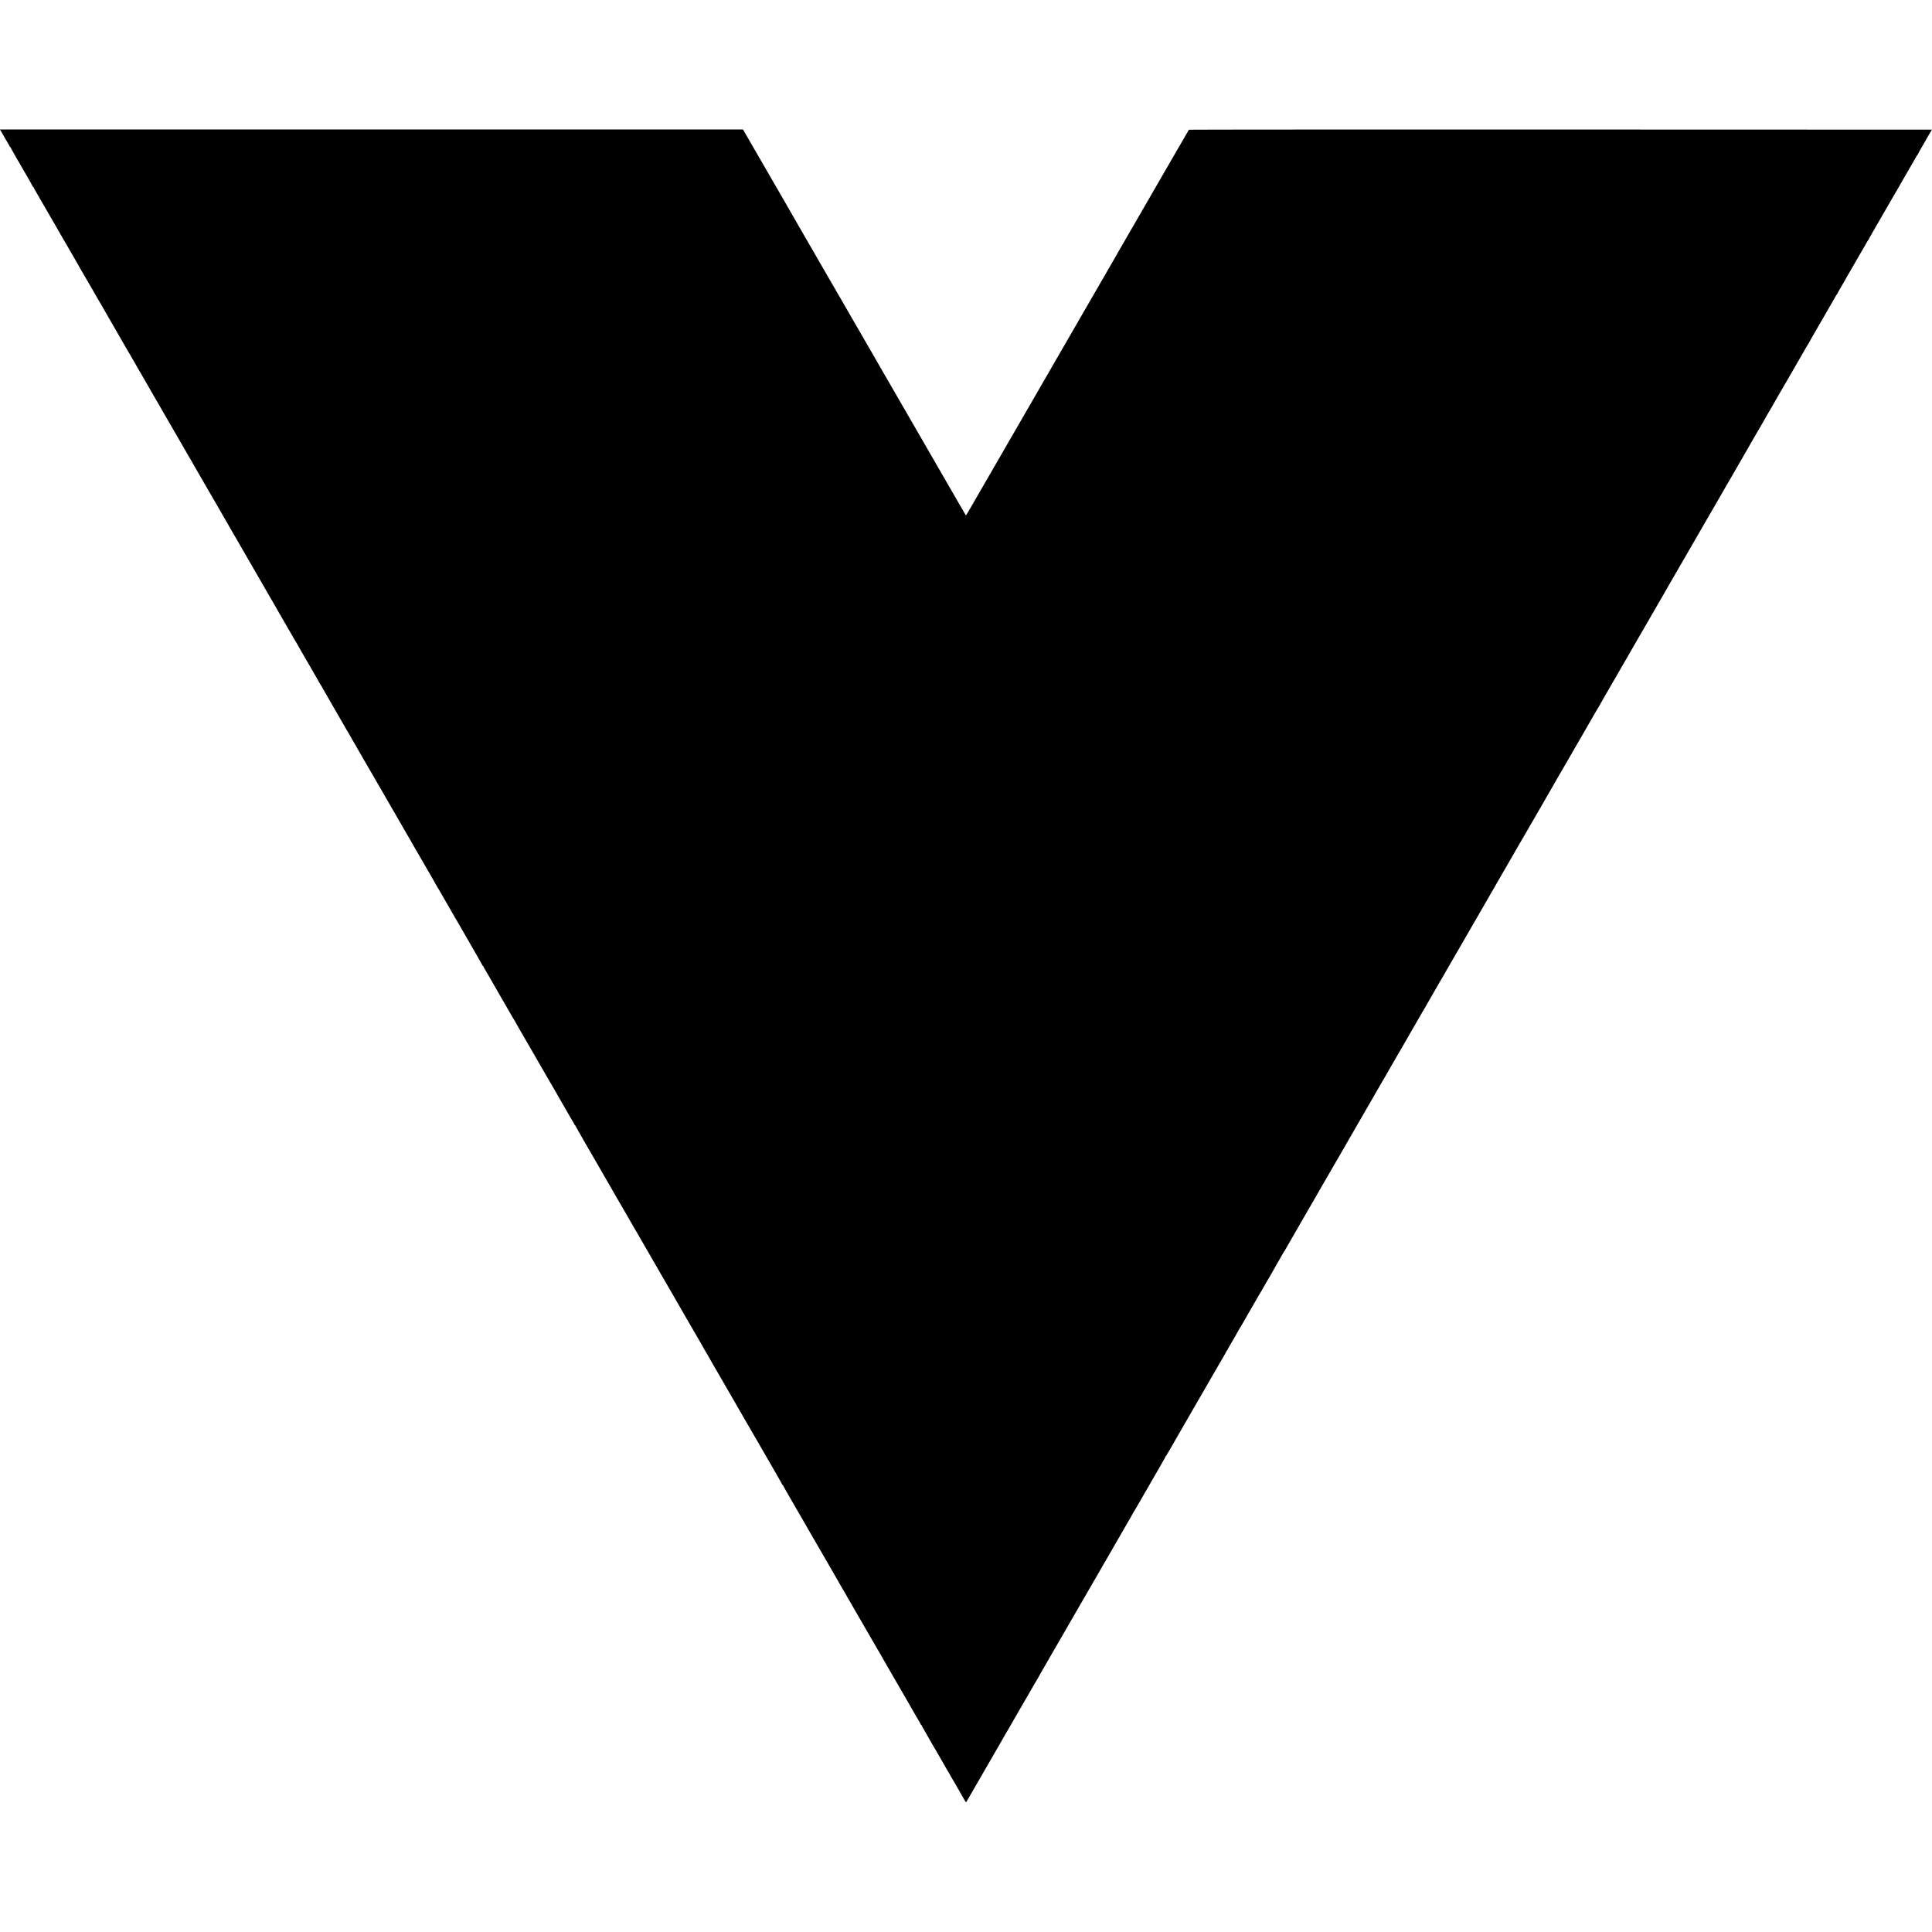
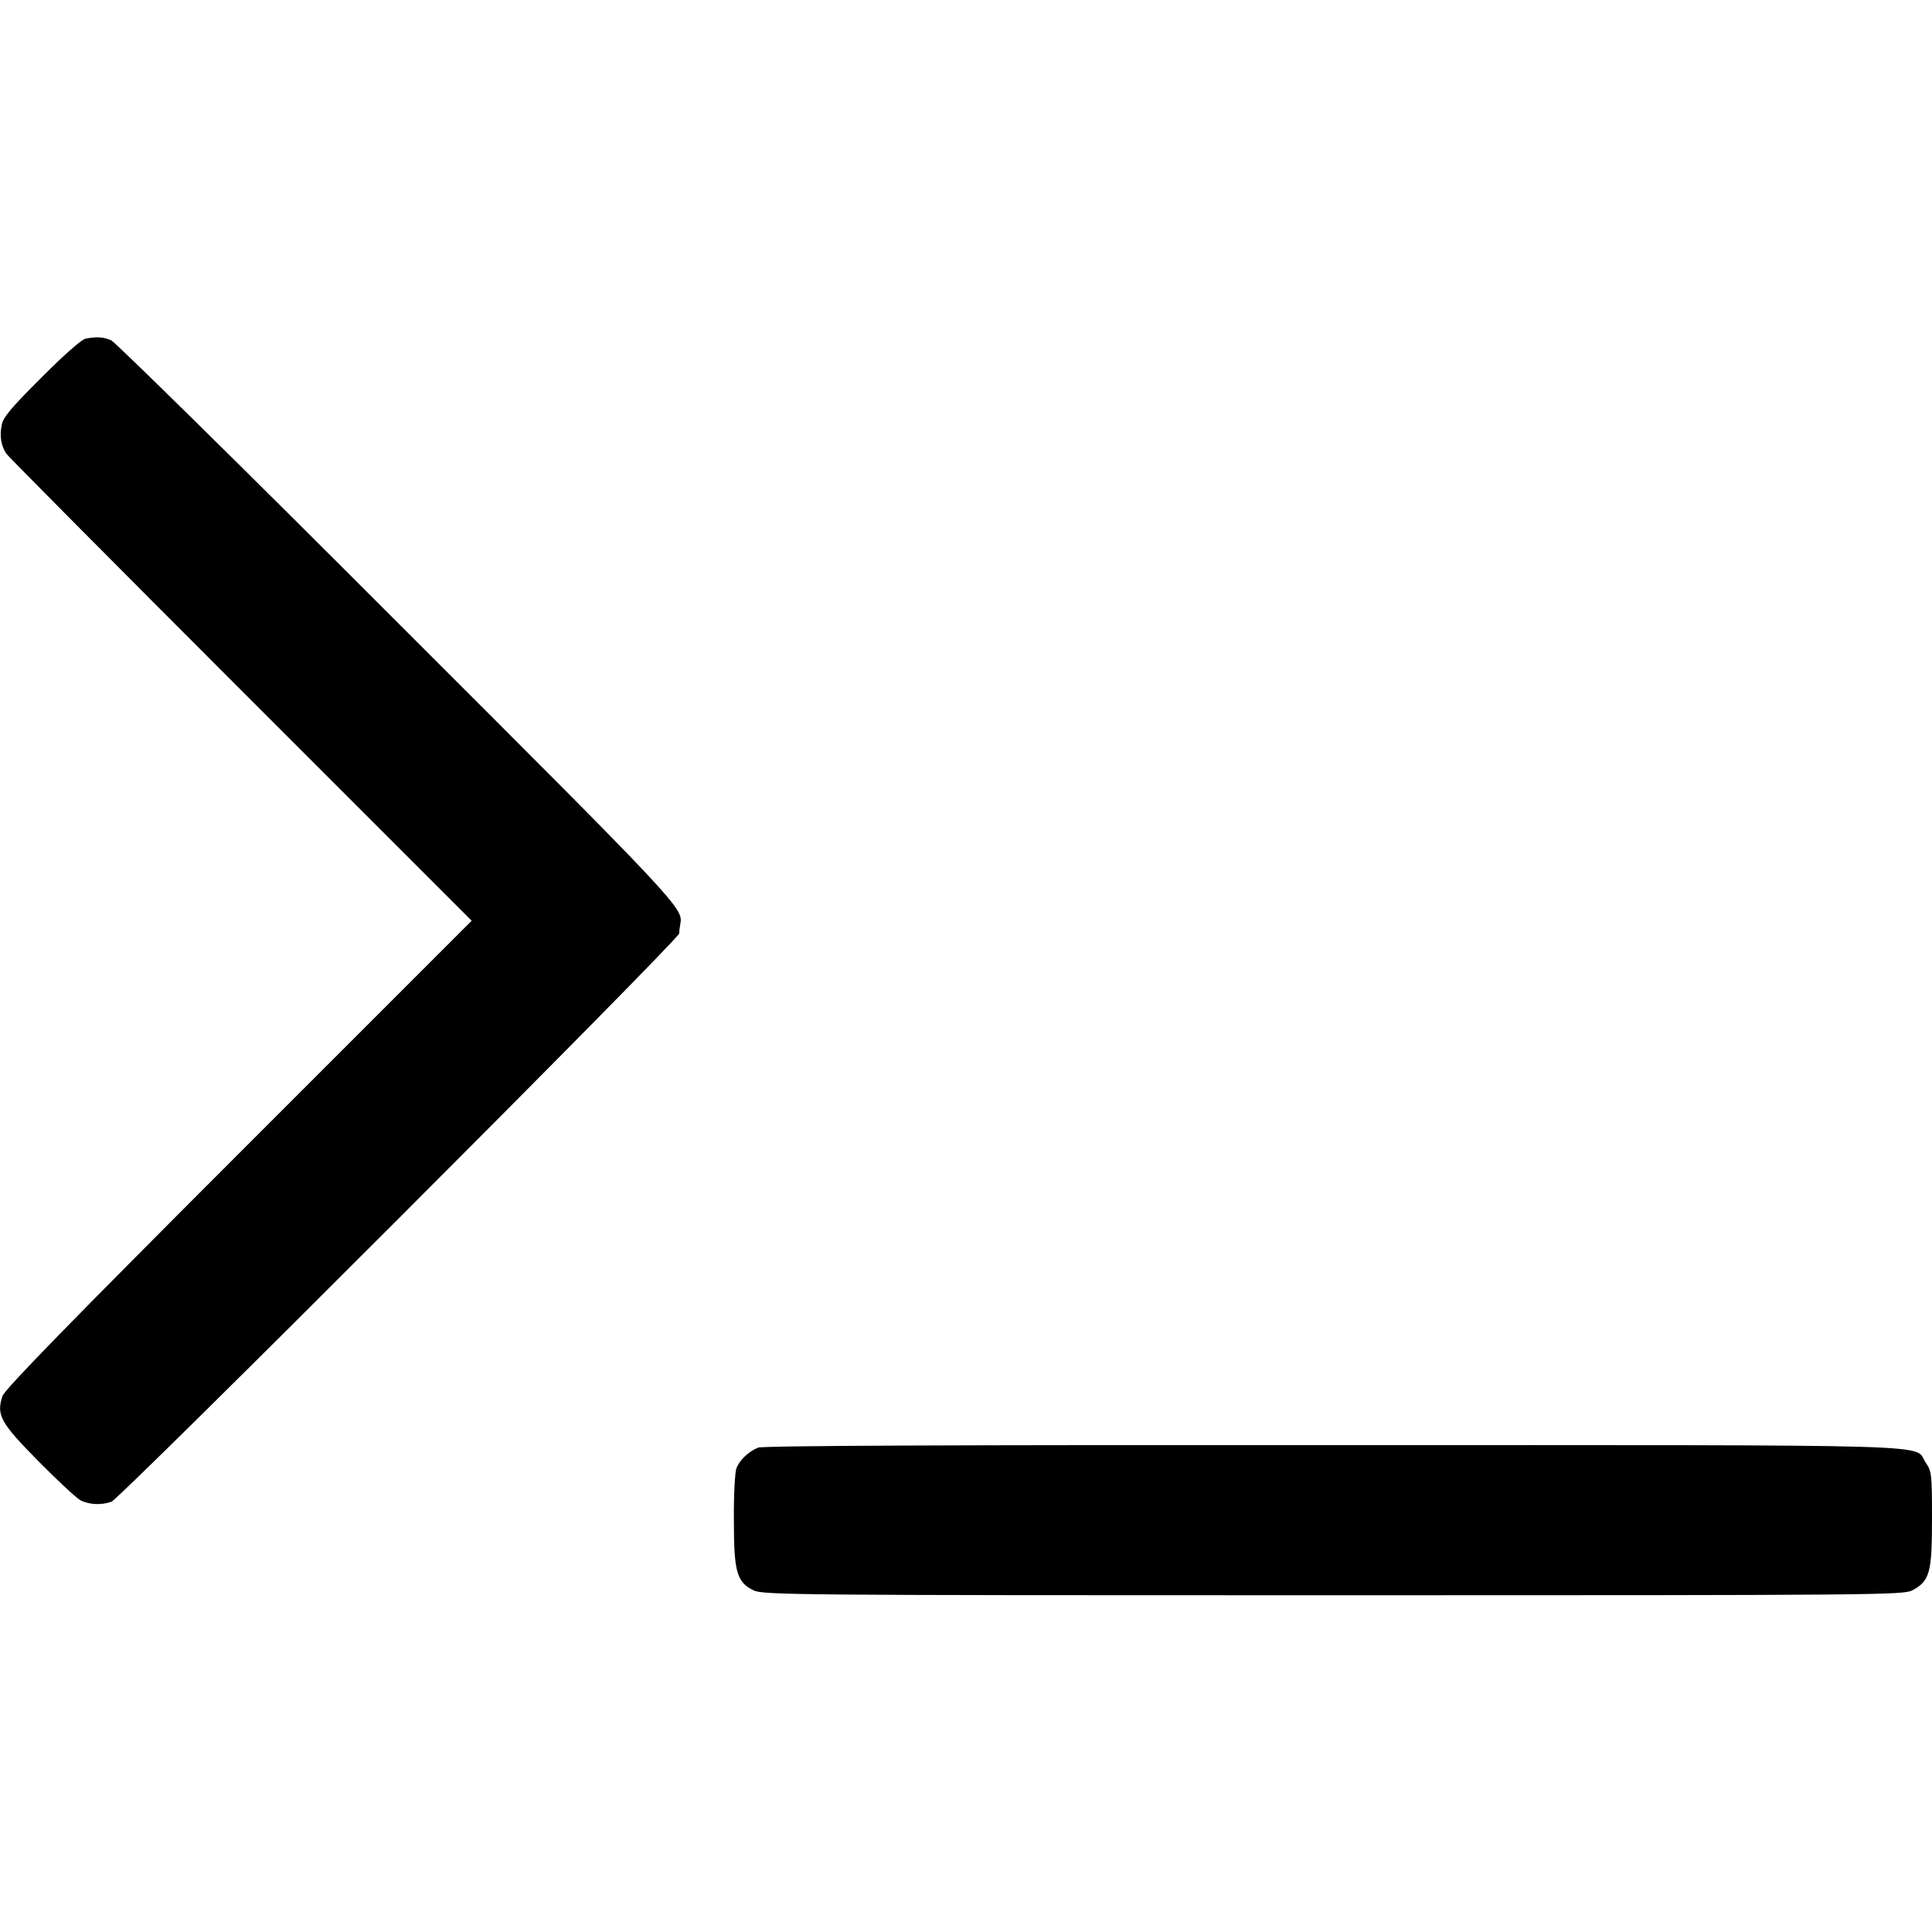
- <svg xmlns="http://www.w3.org/2000/svg" version="1.0" width="16pt" height="16pt" viewBox="0 0 16 16" preserveAspectRatio="xMidYMid meet">
-   <g transform="translate(0,16) scale(0.00032,-0.00032)" fill="#000000" stroke="none">
-     <path d="M18 46618 c45 -75 122 -207 122 -211 0 -2 25 -45 55 -95 30 -50 55 -96 55 -102 0 -5 5 -10 10 -10 6 0 10 -4 10 -9 0 -5 73 -135 161 -288 89 -153 173 -298 187 -323 14 -25 32 -57 41 -72 88 -149 187 -324 189 -335 2 -7 8 -13 13 -13 5 0 9 -4 9 -10 0 -5 46 -89 103 -187 175 -302 490 -846 507 -876 8 -16 20 -36 25 -45 28 -46 290 -498 339 -585 13 -23 74 -129 136 -236 61 -107 123 -215 137 -240 14 -25 29 -50 33 -56 5 -5 23 -37 40 -70 18 -33 38 -67 44 -75 11 -16 21 -33 63 -109 14 -25 29 -50 33 -56 4 -5 21 -35 38 -65 55 -100 261 -455 269 -465 4 -5 14 -21 20 -35 15 -29 41 -75 103 -180 24 -41 52 -88 60 -105 9 -16 57 -100 107 -185 112 -193 362 -626 380 -660 8 -14 23 -38 33 -55 11 -16 23 -37 27 -45 4 -8 26 -46 48 -85 23 -38 53 -90 67 -115 46 -81 64 -113 178 -310 62 -107 121 -210 132 -227 37 -67 56 -99 85 -148 16 -27 32 -57 36 -65 4 -8 15 -27 25 -42 9 -15 53 -89 96 -165 44 -76 177 -307 296 -513 120 -206 268 -463 330 -570 131 -227 117 -203 200 -348 36 -62 73 -125 82 -140 10 -15 21 -34 25 -42 4 -8 20 -37 36 -65 17 -27 38 -65 48 -82 49 -85 64 -111 87 -153 13 -25 28 -49 32 -55 4 -5 78 -134 165 -285 87 -151 166 -288 176 -305 10 -16 26 -43 35 -59 9 -17 125 -217 257 -445 132 -229 253 -441 270 -471 17 -30 45 -79 64 -108 18 -29 33 -54 33 -57 0 -2 20 -37 44 -77 24 -40 123 -212 221 -383 97 -170 190 -330 205 -355 16 -25 39 -65 53 -90 13 -25 81 -144 152 -265 70 -121 137 -238 150 -260 12 -22 37 -65 55 -95 18 -30 43 -73 55 -95 12 -22 48 -85 80 -140 77 -132 163 -280 190 -330 13 -22 71 -123 130 -225 59 -102 116 -199 126 -217 10 -17 29 -50 43 -72 15 -22 26 -43 26 -45 0 -2 27 -50 60 -106 33 -56 60 -103 60 -105 0 -2 55 -98 90 -155 8 -14 182 -316 239 -414 13 -22 45 -79 72 -124 27 -46 49 -86 49 -89 0 -2 14 -24 30 -48 16 -24 30 -46 30 -49 0 -5 74 -135 100 -176 5 -8 24 -42 43 -75 50 -88 58 -101 262 -455 104 -179 199 -345 213 -370 14 -25 28 -49 32 -55 4 -5 17 -26 28 -45 10 -19 62 -109 114 -200 114 -197 133 -230 170 -295 16 -27 33 -57 38 -65 17 -28 96 -165 103 -180 4 -8 16 -28 26 -45 10 -16 77 -131 148 -255 72 -124 181 -313 243 -420 62 -107 121 -209 131 -227 35 -62 323 -560 392 -678 38 -66 83 -145 100 -175 16 -30 33 -59 37 -65 4 -5 17 -27 29 -47 34 -61 56 -100 90 -156 17 -29 31 -55 31 -57 0 -2 17 -32 39 -67 21 -35 134 -229 251 -433 117 -203 235 -407 261 -451 27 -45 49 -85 49 -88 0 -4 8 -19 19 -34 15 -21 200 -341 309 -533 10 -19 33 -58 51 -87 17 -29 31 -54 31 -56 0 -2 25 -44 55 -94 30 -50 55 -95 55 -98 0 -4 6 -15 14 -23 7 -9 27 -41 43 -71 17 -30 170 -297 342 -594 171 -296 311 -542 311 -547 0 -5 5 -9 10 -9 6 0 10 -4 10 -10 0 -5 22 -47 49 -92 27 -46 58 -99 68 -118 24 -43 81 -140 93 -160 5 -8 66 -114 135 -235 69 -121 130 -227 135 -235 12 -21 259 -447 283 -490 10 -19 28 -47 38 -62 11 -14 19 -29 19 -32 0 -3 37 -69 83 -148 99 -170 305 -526 337 -583 13 -22 31 -53 41 -70 11 -16 22 -37 26 -45 7 -14 82 -146 103 -180 14 -24 181 -311 205 -355 13 -22 46 -80 75 -130 29 -49 64 -110 78 -135 14 -25 51 -88 82 -140 31 -52 59 -102 63 -110 4 -8 18 -33 31 -55 205 -353 284 -489 309 -535 17 -30 45 -78 62 -106 18 -28 36 -60 39 -72 4 -12 12 -22 17 -22 5 0 9 -4 9 -10 0 -5 109 -197 241 -427 133 -230 250 -431 259 -448 51 -90 222 -385 280 -485 37 -63 78 -135 92 -160 14 -25 67 -117 118 -205 51 -88 101 -175 111 -193 34 -58 55 -95 149 -257 51 -88 101 -173 110 -190 9 -16 76 -131 147 -255 72 -124 140 -241 151 -260 61 -108 281 -489 355 -615 38 -66 77 -133 87 -150 35 -63 91 -161 100 -175 14 -23 99 -169 128 -220 54 -97 135 -235 142 -245 4 -5 20 -32 35 -60 26 -48 238 -416 276 -480 10 -16 26 -46 37 -65 30 -53 382 -661 403 -695 10 -16 22 -37 26 -45 4 -8 26 -48 50 -88 24 -41 43 -75 43 -77 0 -2 22 -40 50 -85 27 -45 50 -84 50 -86 0 -3 38 -69 83 -147 84 -142 302 -520 340 -587 10 -19 34 -60 52 -90 18 -30 44 -75 57 -100 14 -25 45 -79 70 -120 25 -41 56 -96 70 -121 14 -25 77 -133 138 -240 62 -107 122 -210 132 -229 25 -43 310 -535 337 -581 11 -19 26 -45 34 -59 17 -32 238 -414 266 -460 11 -19 24 -41 28 -49 3 -7 75 -133 160 -278 84 -146 153 -269 153 -274 0 -5 5 -9 10 -9 6 0 10 -4 10 -10 0 -5 82 -150 181 -322 182 -314 201 -346 240 -415 12 -21 80 -139 152 -263 71 -124 141 -245 155 -270 14 -25 28 -49 32 -55 6 -8 145 -248 220 -380 37 -66 209 -362 229 -395 11 -19 24 -42 28 -49 4 -8 67 -118 140 -243 73 -125 133 -230 133 -233 0 -2 15 -28 33 -57 19 -29 47 -78 64 -108 17 -30 53 -93 79 -139 53 -90 82 -141 157 -272 82 -142 115 -199 381 -659 142 -245 268 -463 281 -485 12 -22 71 -125 132 -230 60 -104 172 -298 248 -430 76 -132 146 -253 156 -270 11 -16 22 -36 26 -44 3 -8 30 -54 60 -103 29 -49 53 -91 53 -93 0 -3 18 -34 40 -70 22 -36 40 -67 40 -69 0 -2 37 -66 81 -142 45 -77 98 -168 119 -204 20 -36 47 -81 58 -100 12 -19 27 -47 33 -62 6 -16 15 -28 20 -28 5 0 9 -4 9 -9 0 -6 63 -118 140 -251 77 -133 140 -243 140 -245 0 -2 18 -33 41 -70 22 -37 49 -83 60 -101 10 -19 29 -51 40 -71 25 -45 109 -189 126 -218 7 -11 17 -29 22 -40 6 -11 22 -38 35 -60 14 -22 37 -62 52 -90 14 -27 35 -62 45 -77 11 -14 19 -29 19 -32 0 -3 18 -35 40 -71 22 -36 40 -67 40 -69 0 -2 19 -35 42 -72 23 -38 55 -94 72 -124 26 -47 139 -244 171 -298 6 -9 21 -36 34 -60 28 -48 37 -51 51 -19 6 12 19 36 29 52 10 17 27 46 38 65 11 19 104 181 208 360 103 179 199 345 213 370 14 25 42 74 64 109 21 34 38 65 38 67 0 2 18 33 40 69 22 36 40 67 40 69 0 3 177 310 199 346 16 26 136 234 140 244 2 5 25 44 52 88 27 44 49 81 49 84 0 2 18 34 40 70 22 36 40 67 40 69 0 2 20 36 43 77 35 58 169 289 297 513 9 17 50 86 90 155 40 69 86 150 103 180 16 30 35 62 41 70 6 8 16 24 22 35 35 64 72 129 167 293 59 100 116 199 127 220 11 20 30 53 41 72 43 72 1070 1850 1121 1940 14 25 65 113 113 195 48 83 96 166 107 185 10 19 28 50 38 68 11 18 73 124 137 235 64 111 175 303 246 427 71 124 173 299 225 390 52 91 116 202 143 248 27 45 49 85 49 89 0 4 6 14 14 22 7 9 28 43 46 76 26 47 251 436 378 655 11 19 29 51 40 70 11 19 101 176 201 348 99 172 181 317 181 323 0 5 5 9 10 9 6 0 10 5 10 11 0 6 8 23 18 37 11 15 32 52 49 82 16 30 130 228 253 440 122 212 234 405 248 430 13 25 39 70 57 100 39 65 69 117 130 225 25 44 50 87 55 95 12 19 78 134 220 380 61 107 129 224 150 260 161 277 222 382 246 425 15 28 47 83 71 123 24 41 43 78 43 83 0 5 4 9 8 9 4 0 13 12 19 28 7 15 23 45 36 67 66 110 277 478 277 483 0 3 6 13 14 21 7 9 27 41 43 71 17 30 45 80 63 110 34 57 375 649 394 685 6 11 16 27 22 35 6 8 26 42 44 75 18 33 41 74 51 90 10 17 24 41 32 55 54 97 72 128 88 152 11 14 19 28 19 30 0 3 79 141 175 308 96 167 175 305 175 308 0 3 6 13 14 21 7 9 26 39 41 66 33 60 276 483 338 587 24 40 46 80 50 88 4 8 13 24 20 35 14 23 95 163 125 215 11 19 52 91 92 160 40 69 80 139 90 155 9 17 103 179 207 360 105 182 200 346 211 365 103 181 463 802 489 845 7 11 15 27 19 35 4 8 29 51 55 95 64 110 828 1433 848 1470 9 17 24 41 33 55 9 14 29 48 45 77 15 28 52 93 82 145 30 51 62 107 71 123 17 30 231 398 400 690 51 88 103 179 115 202 12 23 26 48 32 55 6 7 24 38 40 68 17 30 61 107 98 170 37 63 84 144 103 180 19 36 41 72 48 81 8 8 14 18 14 21 0 4 27 51 59 106 32 55 72 124 89 154 16 29 71 125 122 213 51 88 104 180 118 205 13 25 28 50 32 55 4 6 17 26 28 45 11 19 45 80 77 135 31 55 66 116 77 135 11 19 88 152 171 295 401 694 620 1072 650 1125 11 19 87 152 170 295 83 143 158 273 166 288 9 16 21 36 26 45 6 9 31 52 55 96 25 43 54 94 66 115 11 20 95 164 186 321 91 157 173 299 182 315 9 17 26 46 37 65 12 19 66 114 121 210 56 96 108 186 117 200 8 14 24 40 34 59 24 45 383 664 412 713 5 9 17 29 26 45 15 28 120 210 241 419 36 61 68 117 72 125 4 8 12 23 19 34 35 57 245 420 262 453 11 20 35 61 53 90 17 29 32 54 32 56 0 3 28 51 62 108 33 57 70 119 80 138 10 19 23 42 28 50 5 8 32 53 59 100 27 47 149 258 271 470 122 212 234 405 248 430 30 53 62 108 80 135 6 11 15 27 19 35 4 8 85 150 181 315 96 165 187 323 202 350 31 56 116 202 130 225 5 8 25 42 43 75 19 33 92 159 162 280 149 257 157 271 202 350 19 33 38 67 43 75 9 14 228 392 275 475 12 22 55 96 95 165 40 69 80 139 90 155 24 42 202 350 221 383 9 15 27 47 41 72 14 25 75 131 136 236 61 106 121 210 134 232 99 172 271 470 279 482 5 8 23 40 40 70 18 30 81 141 142 245 60 105 121 210 135 235 14 25 71 124 127 220 56 96 143 247 194 335 51 88 96 167 102 175 14 24 180 311 204 355 23 43 340 590 356 615 5 8 50 87 101 175 171 301 517 898 582 1008 25 43 46 81 46 83 0 2 12 23 27 47 14 23 40 67 56 97 16 30 35 62 42 70 7 8 15 22 18 30 4 8 20 38 37 65 16 28 33 57 37 65 6 12 111 196 143 250 5 8 55 95 112 193 57 98 113 195 126 215 12 20 27 46 32 57 6 11 14 27 20 35 5 8 76 130 156 270 80 140 165 287 187 325 23 39 52 90 66 115 13 25 30 52 37 61 8 8 14 18 14 21 0 4 41 77 92 165 50 87 175 302 276 478 101 176 208 360 236 408 28 49 67 117 86 152 19 35 41 70 48 77 6 6 12 15 12 19 0 7 124 224 167 291 12 21 23 40 23 42 0 2 21 40 46 83 26 43 55 92 64 109 54 95 327 568 354 614 19 30 45 75 59 100 71 128 82 145 89 148 4 2 8 8 8 13 0 5 42 82 94 172 311 538 496 858 518 897 14 25 40 70 58 100 18 30 42 71 53 90 10 19 79 139 152 265 73 127 142 246 153 265 10 19 43 76 72 125 29 50 63 108 75 130 65 116 80 140 87 143 4 2 8 8 8 12 0 8 114 212 140 250 6 8 14 24 20 35 5 11 54 97 108 190 l100 170 -9611 3 c-5286 1 -9614 -1 -9618 -5 -5 -6 -419 -719 -619 -1068 -89 -155 -267 -463 -323 -560 -38 -66 -81 -140 -95 -165 -31 -56 -263 -457 -526 -910 -110 -190 -224 -388 -254 -440 -29 -52 -61 -109 -71 -125 -23 -39 -243 -420 -268 -465 -11 -19 -204 -352 -428 -740 -224 -388 -477 -826 -563 -975 -85 -148 -185 -322 -222 -385 -37 -63 -120 -207 -185 -320 -65 -113 -177 -306 -248 -430 -72 -124 -172 -297 -222 -385 -51 -88 -142 -245 -202 -350 -131 -226 -247 -427 -408 -705 -65 -113 -249 -432 -410 -710 -160 -278 -388 -673 -506 -877 -118 -205 -216 -373 -219 -373 -3 0 -52 82 -109 183 -58 100 -144 250 -192 332 -95 164 -402 696 -647 1120 -85 149 -228 396 -317 550 -212 365 -982 1700 -1008 1745 -10 19 -43 76 -72 125 -29 50 -64 110 -77 135 -14 25 -63 110 -110 190 -47 80 -96 165 -110 190 -14 25 -99 171 -188 325 -89 154 -174 300 -188 325 -13 25 -64 113 -112 195 -48 83 -140 242 -205 355 -65 113 -183 317 -263 454 -79 137 -152 264 -163 282 -50 89 -335 583 -354 614 -12 19 -34 58 -50 85 -15 28 -129 226 -253 440 -124 215 -235 408 -247 430 -12 22 -69 121 -127 220 -58 99 -226 389 -373 645 -148 256 -324 561 -392 678 -67 117 -134 232 -147 255 -13 23 -33 59 -46 80 l-22 37 -9615 0 -9615 0 20 -32z" />
-   </g>
+ <svg xmlns="http://www.w3.org/2000/svg" version="1" width="933.333" height="933.333" viewBox="0 0 700 700">
+   <path d="M31 122.7c-1.5.3-7.9 6-16.1 14.2C4 147.8 1 151.3.6 154.1c-.8 4-.2 7.4 1.7 10.3.8 1.1 39.1 39.7 85 85.6l83.6 83.6L86.5 418C25.9 478.6 1.7 503.4.9 505.8c-2.3 6.9-.7 9.7 12.9 23.5 7 7.1 13.9 13.5 15.4 14.3 3.1 1.6 7.6 1.8 11.2.5 3.3-1.3 205.6-203.7 205.7-205.9 0-.9.2-2.5.4-3.5 1.1-5.6-.4-7.2-102.5-109.2C88.5 169.9 41.8 124 40.3 123.3c-2.9-1.2-5-1.4-9.3-.6zM274.7 524.5c-3.5 1.4-6.7 4.5-7.9 7.5-.5 1.4-1 9.8-.9 18.8 0 18.7 1 22.4 7.1 25.4 3.3 1.7 15.8 1.8 210 1.8 198.3 0 206.6-.1 209.9-1.8 6.3-3.4 7.1-6.4 7.1-25.8 0-16.2-.1-17.3-2.3-20.5-4.6-6.8 12.7-6.3-214.4-6.3-137-.1-207 .2-208.6.9z" />
</svg>
